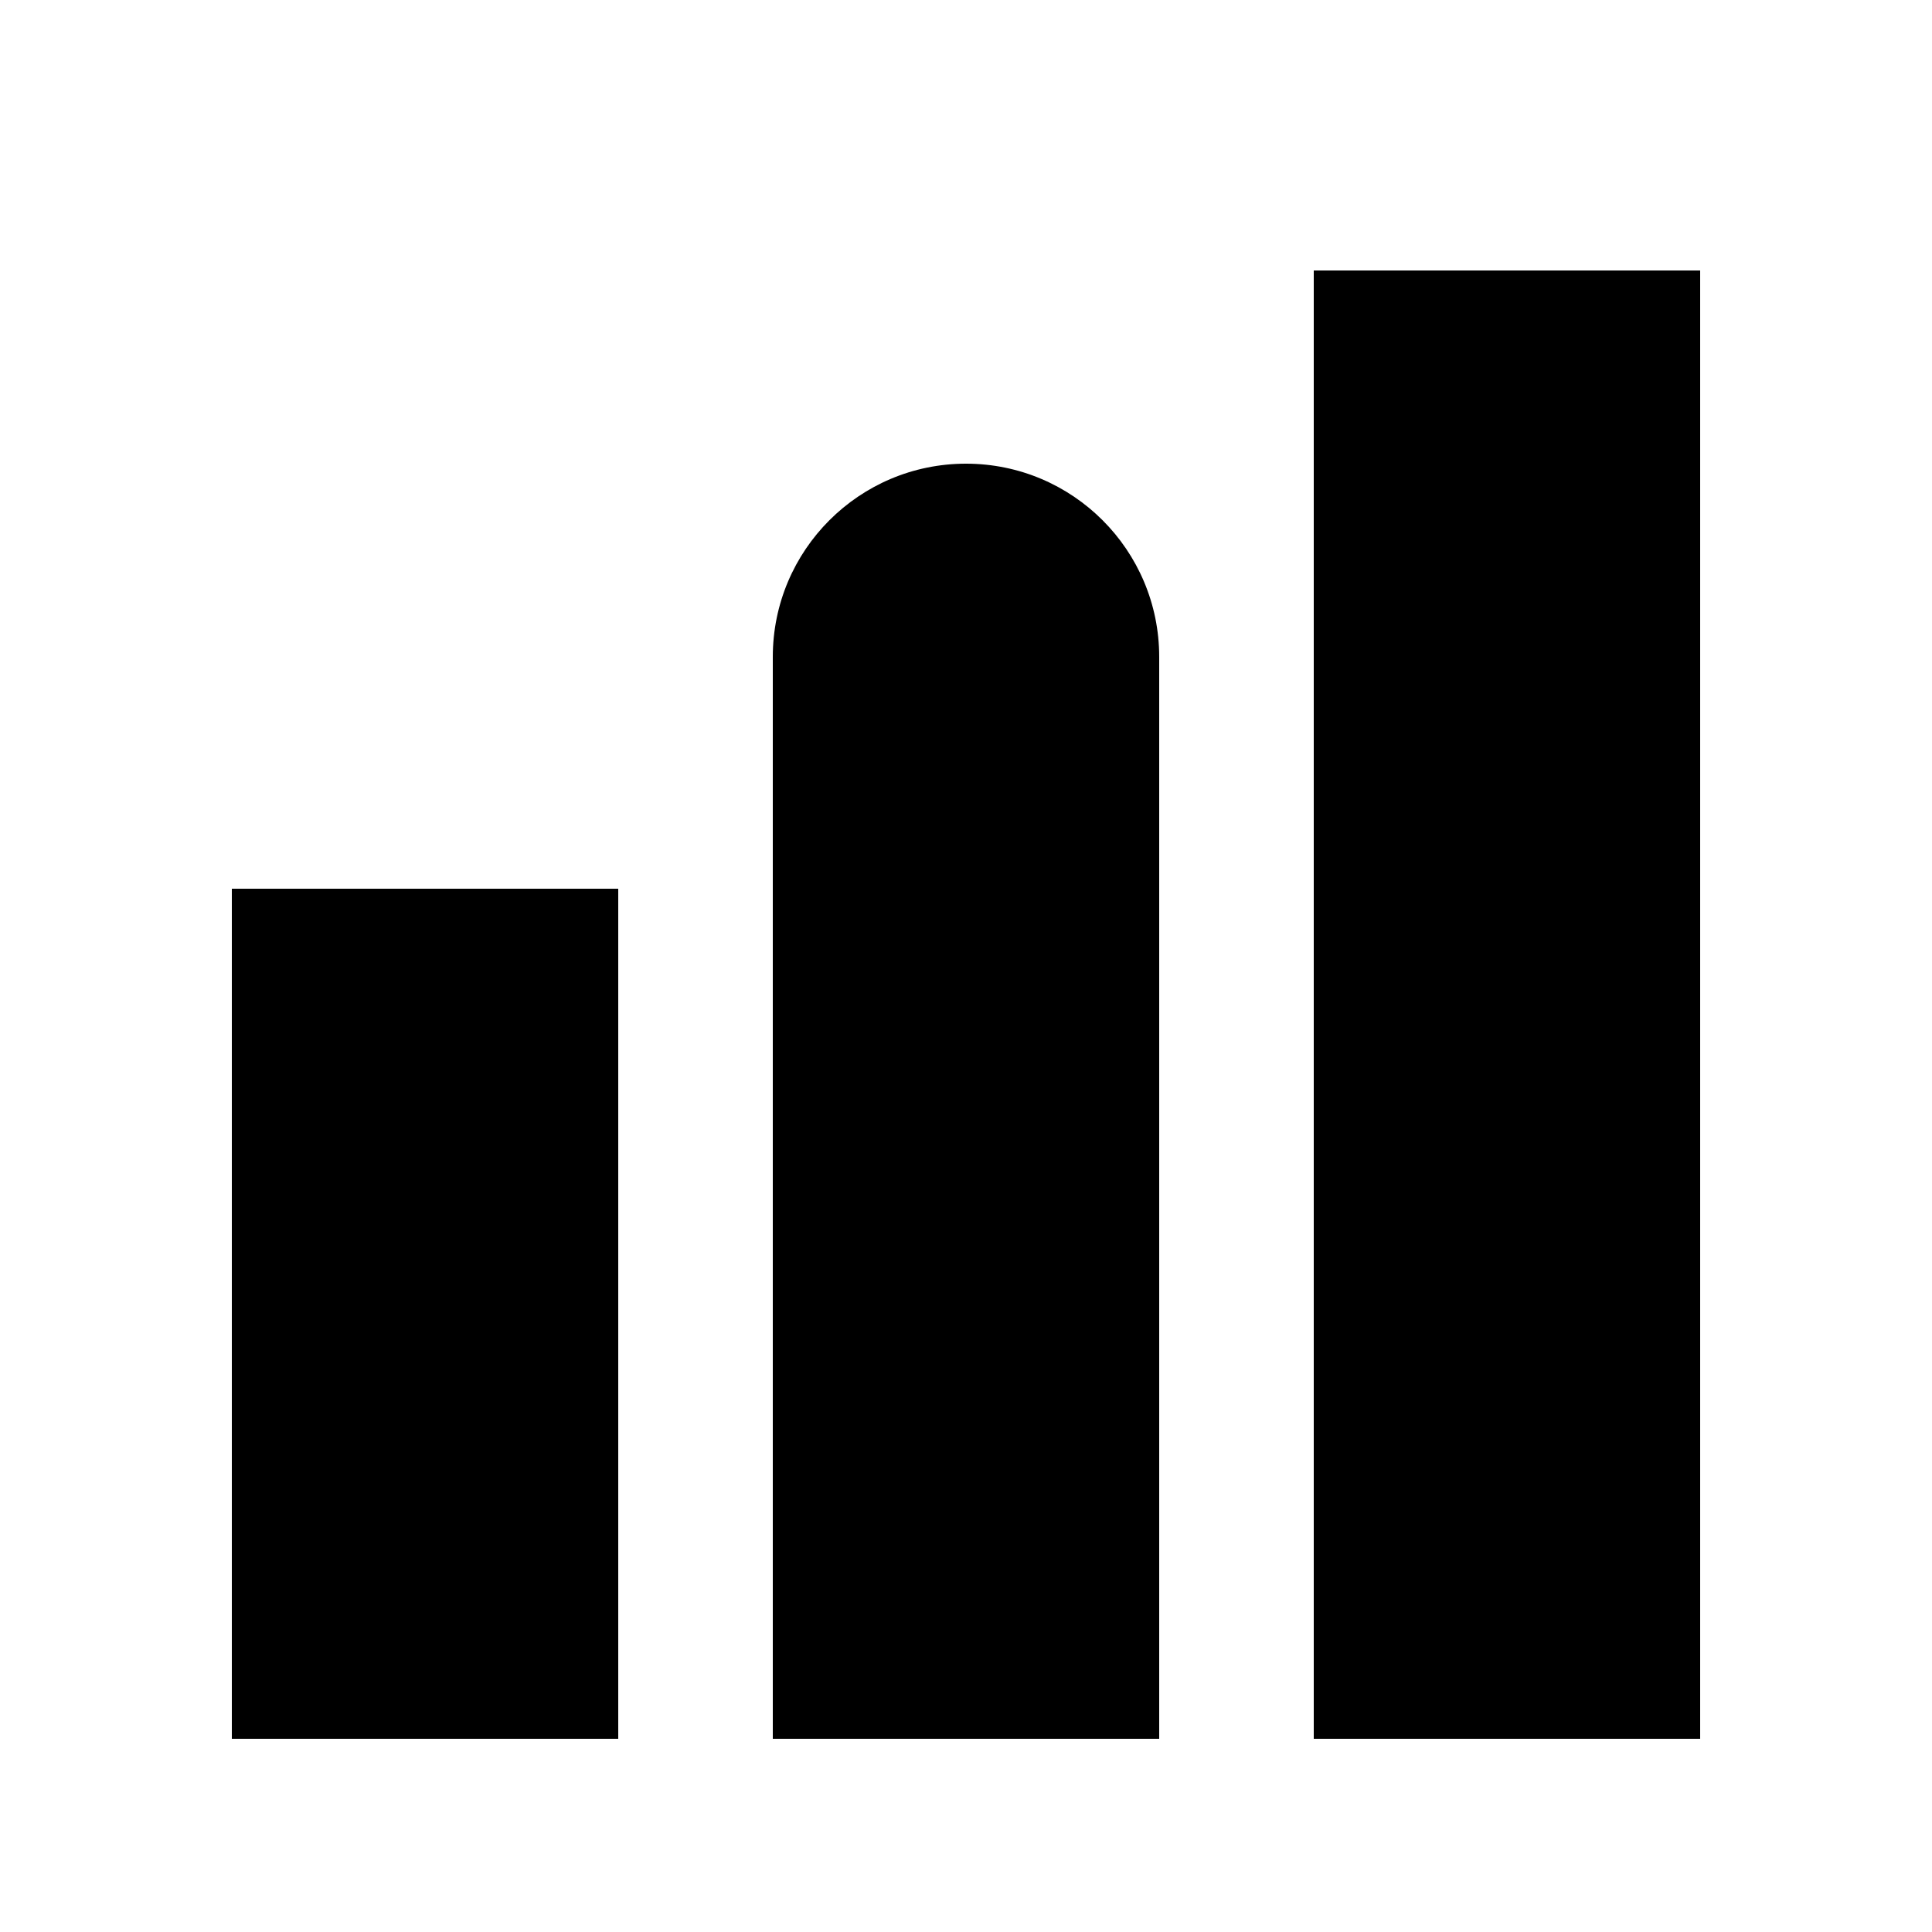
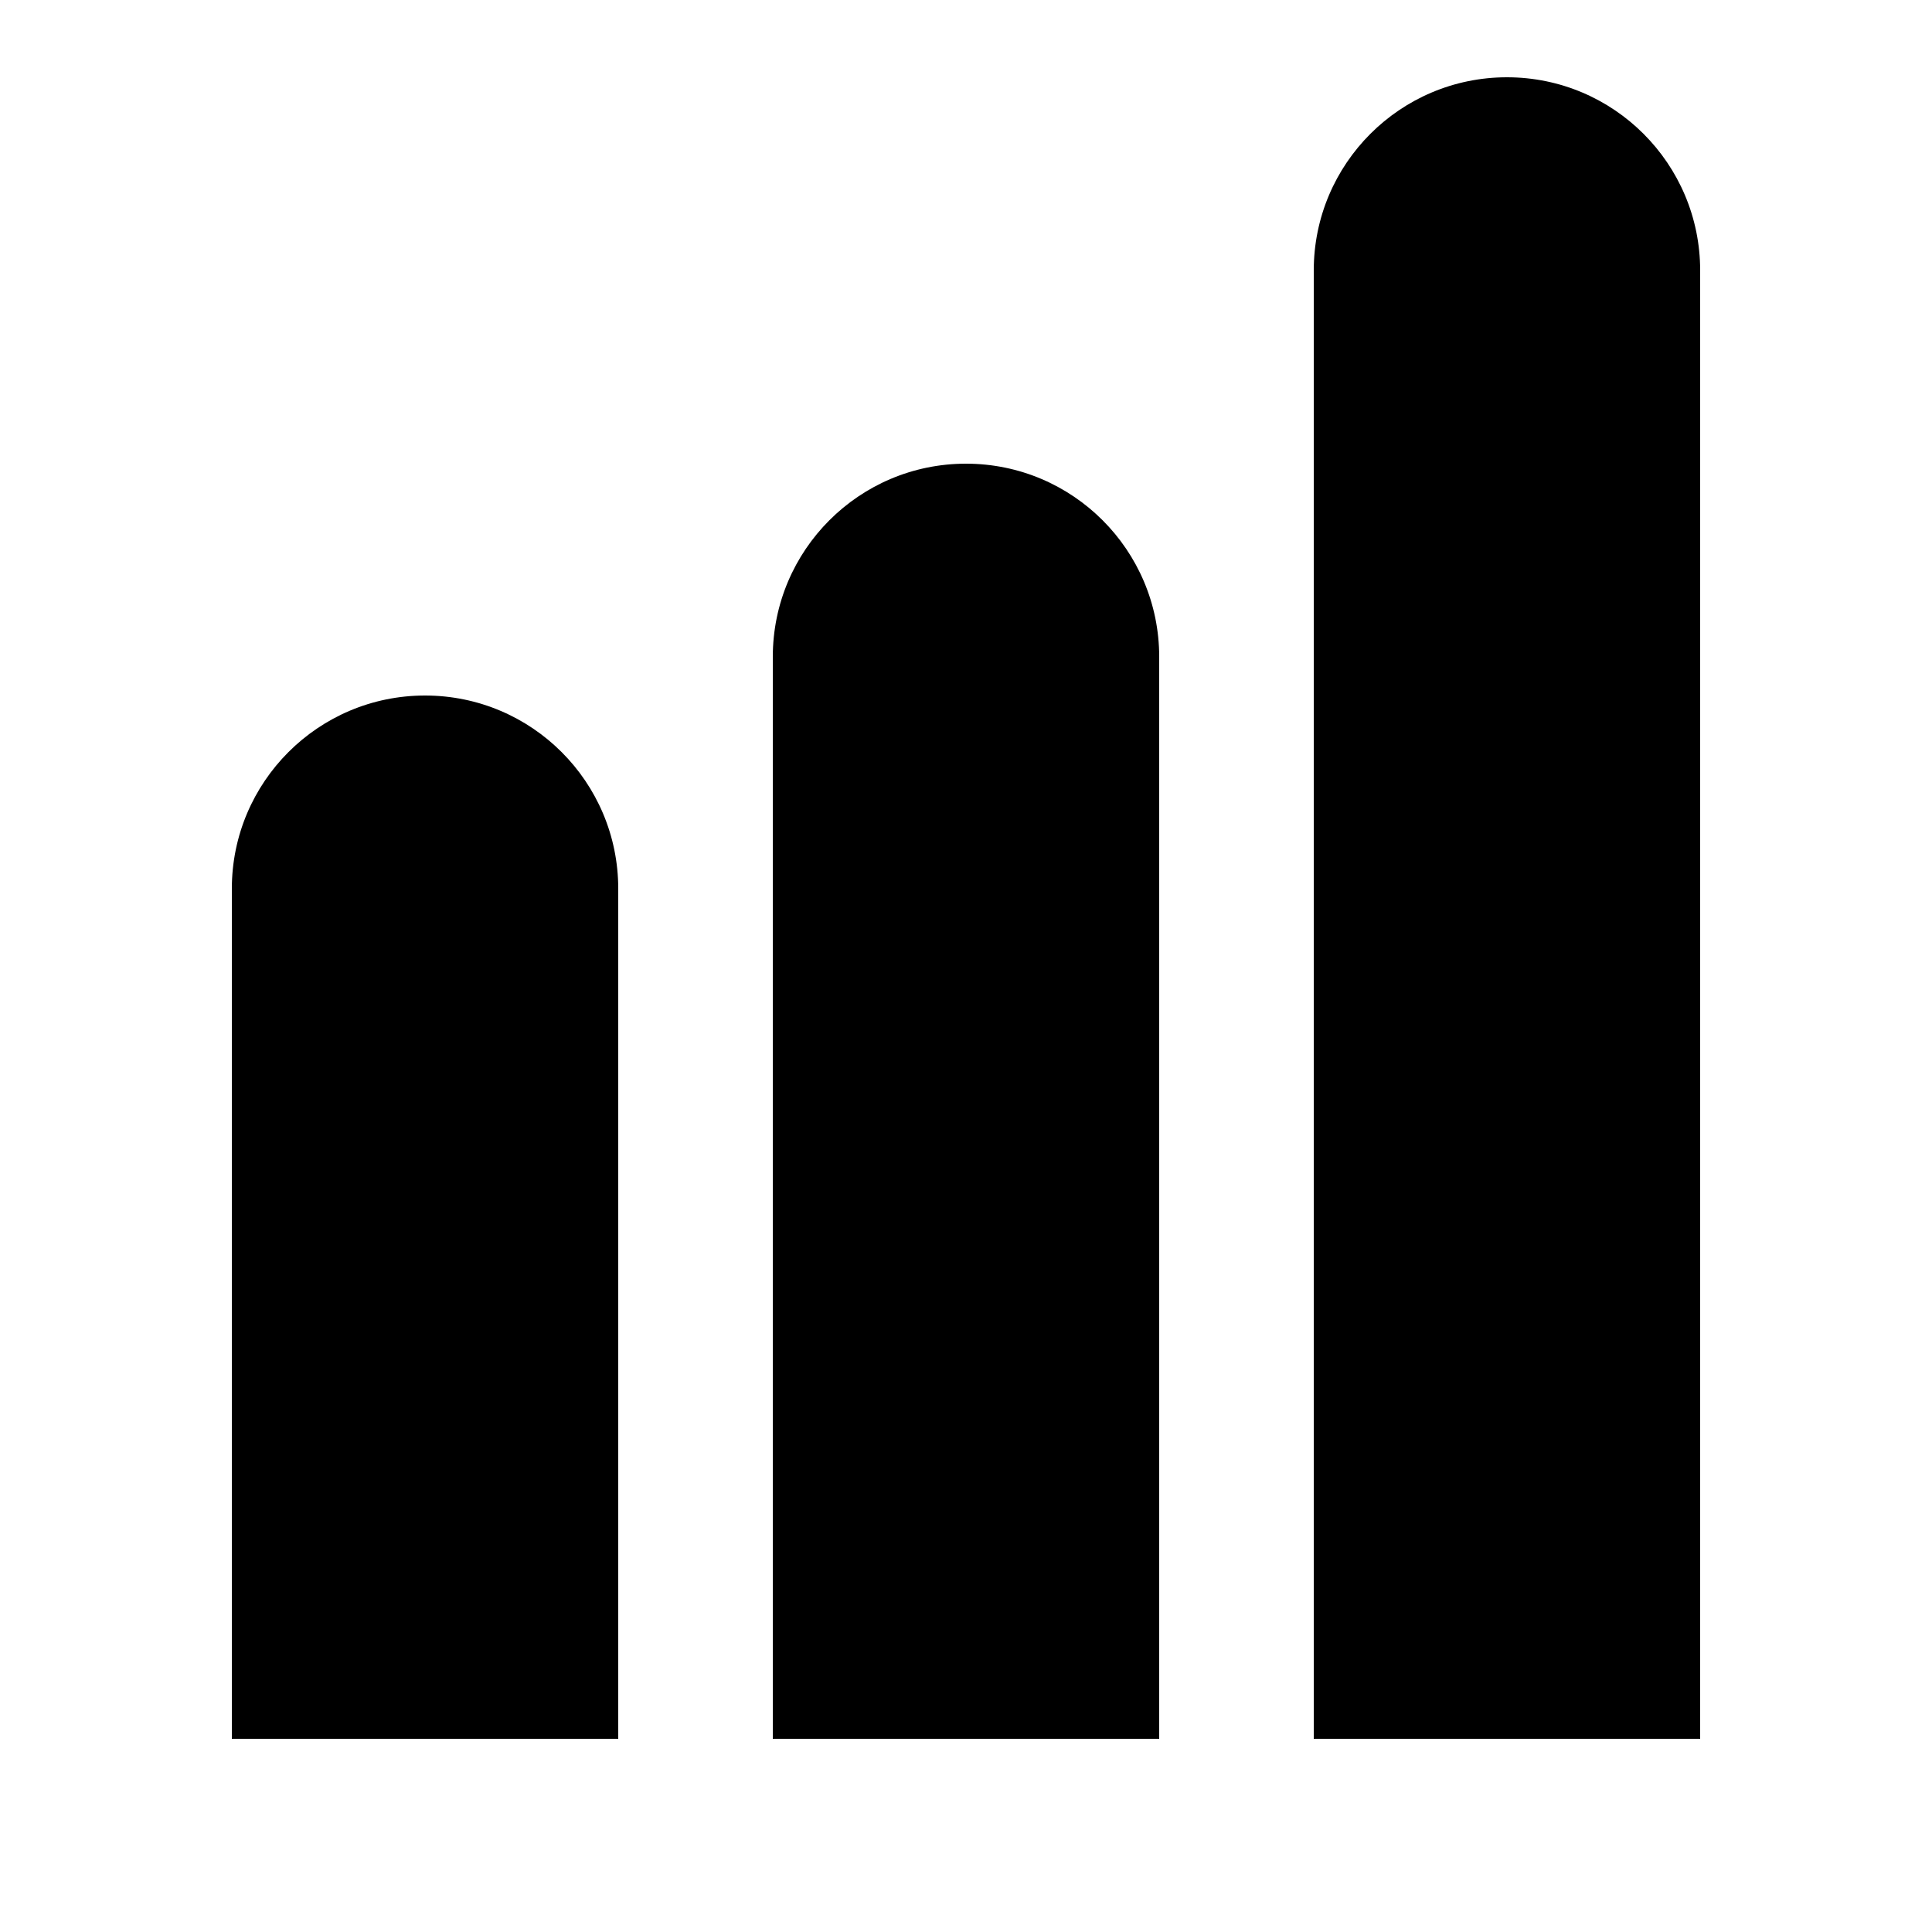
<svg xmlns="http://www.w3.org/2000/svg" width="100" height="100" viewBox="0 0 100 100" fill="black">
  <rect x="12" y="46" width="20" height="44" />
  <rect x="40" y="34" width="20" height="56" />
  <rect x="68" y="14" width="20" height="76" />
+   <circle cx="22" cy="46" r="10" />
  <circle cx="50" cy="34" r="10" />
+   <circle cx="78" cy="14" r="10" />
</svg>
